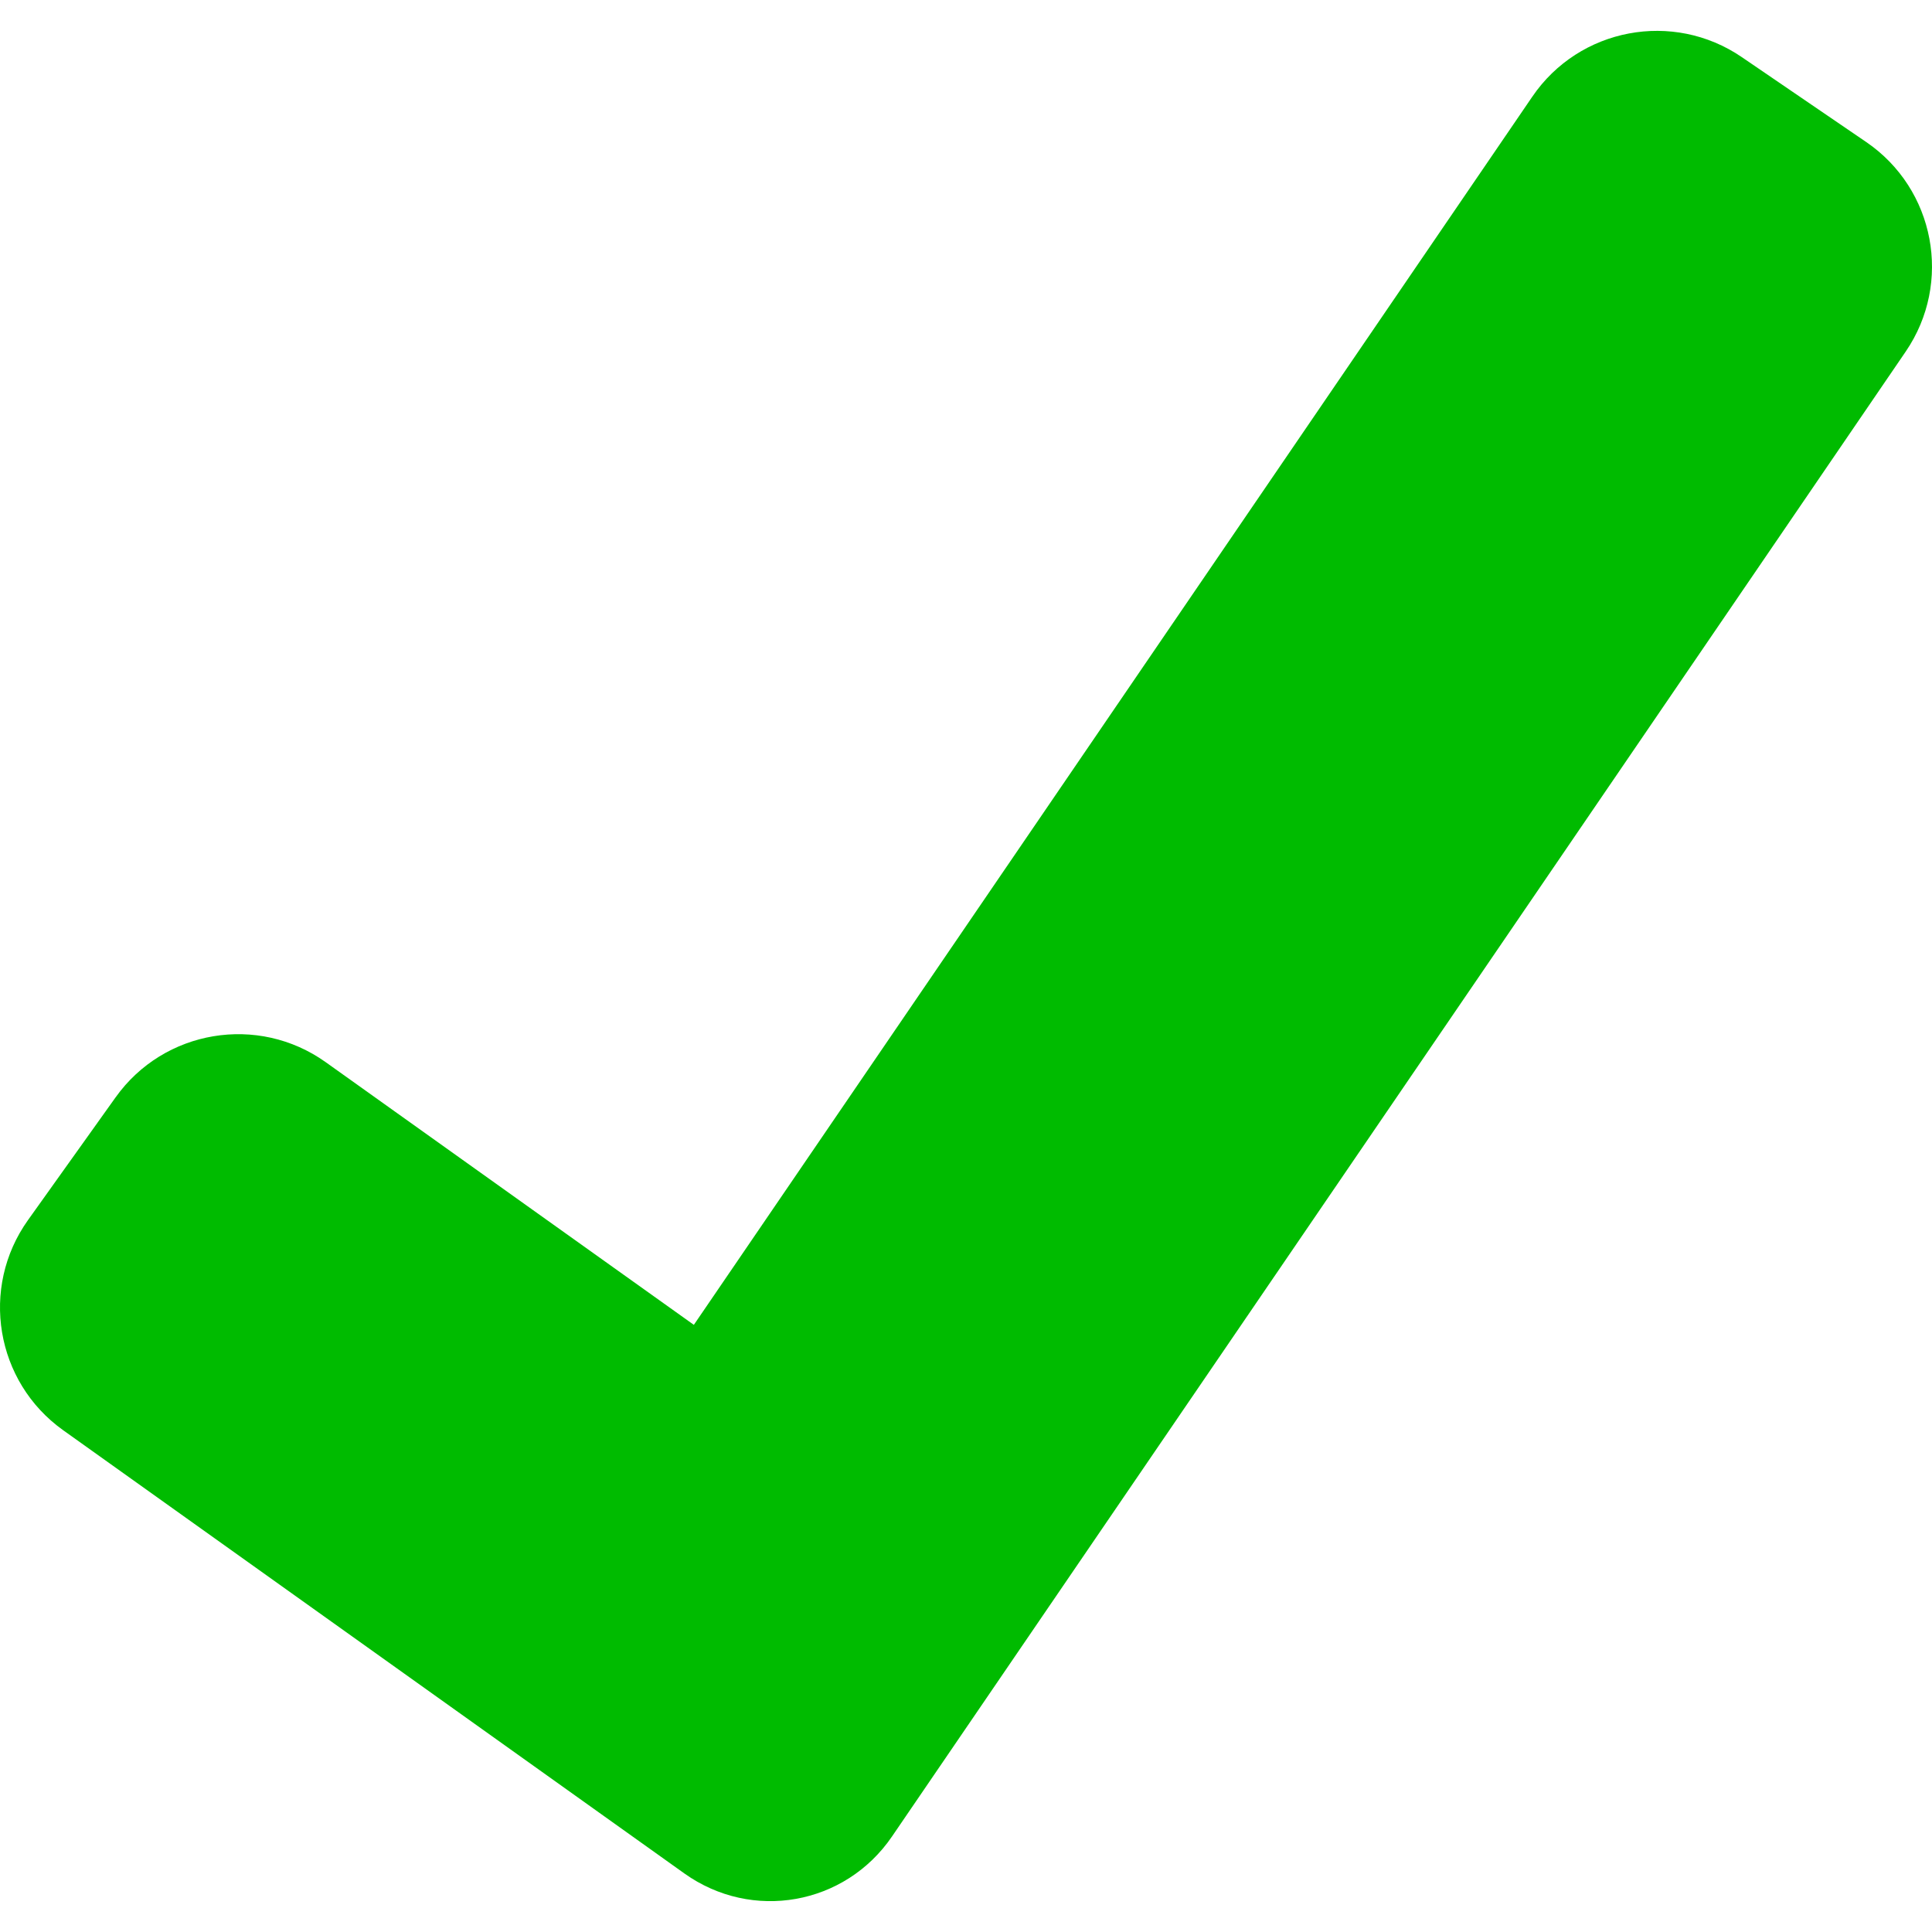
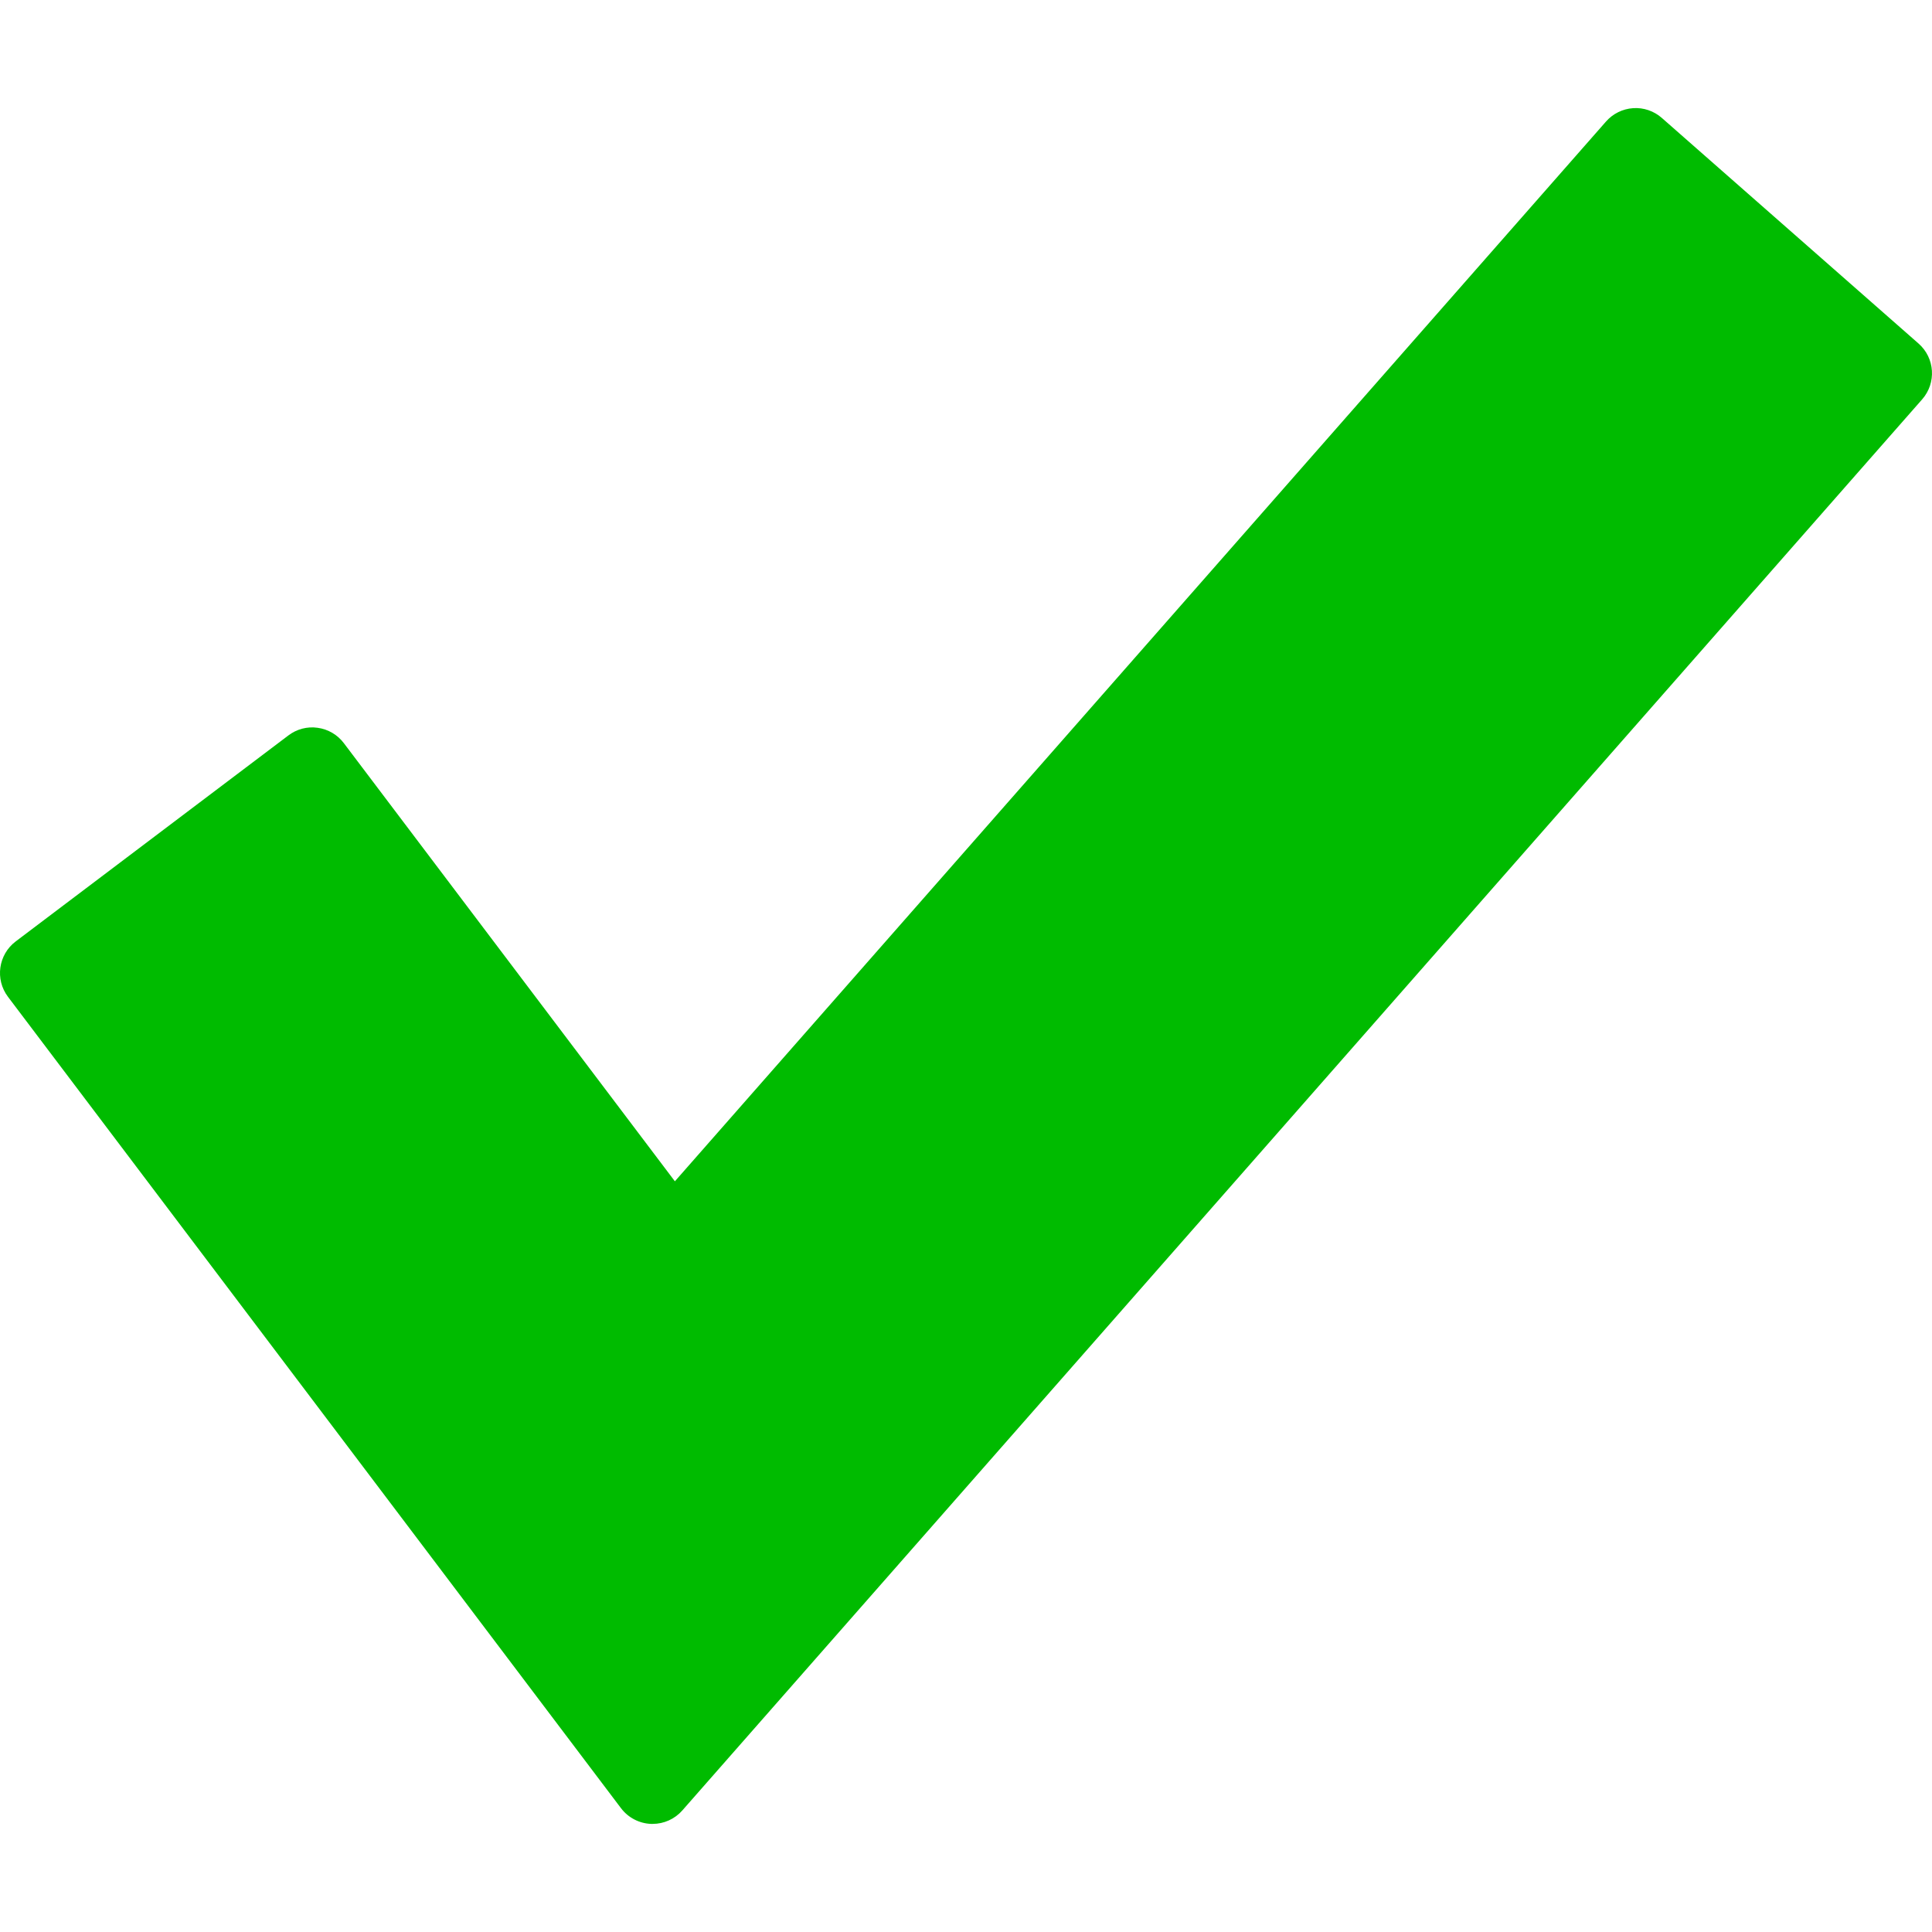
- <svg xmlns="http://www.w3.org/2000/svg" version="1.1" id="Capa_1" x="0px" y="0px" viewBox="0 0 278.922 278.922" style="enable-background:new 0 0 278.922 278.922;" xml:space="preserve">
+ <svg xmlns="http://www.w3.org/2000/svg" version="1.1" id="Capa_1" x="0px" y="0px" width="97.619px" height="97.618px" viewBox="0 0 97.619 97.618" style="enable-background:new 0 0 97.619 97.618;" xml:space="preserve">
  <g style="fill:#00bb00;">
-     <path d="M128.775,265.136l146.36-214.392c6.772-9.926,4.215-23.459-5.706-30.236L251.459,8.244   c-9.921-6.772-23.464-4.221-30.236,5.706L100.171,191.268l-53.14-37.916c-9.779-6.978-23.366-4.71-30.345,5.075l-12.64,17.71   c-6.978,9.779-4.705,23.366,5.075,30.345l89.679,63.985C108.58,277.445,122.004,275.057,128.775,265.136z" />
+     <path d="M96.939,17.358L83.968,5.959c-0.398-0.352-0.927-0.531-1.449-0.494C81.99,5.5,81.496,5.743,81.146,6.142L34.1,59.688   L17.372,37.547c-0.319-0.422-0.794-0.701-1.319-0.773c-0.524-0.078-1.059,0.064-1.481,0.385L0.794,47.567   c-0.881,0.666-1.056,1.92-0.39,2.801l30.974,40.996c0.362,0.479,0.922,0.771,1.522,0.793c0.024,0,0.049,0,0.073,0   c0.574,0,1.122-0.246,1.503-0.68l62.644-71.297C97.85,19.351,97.769,18.086,96.939,17.358z" />
  </g>
</svg>
